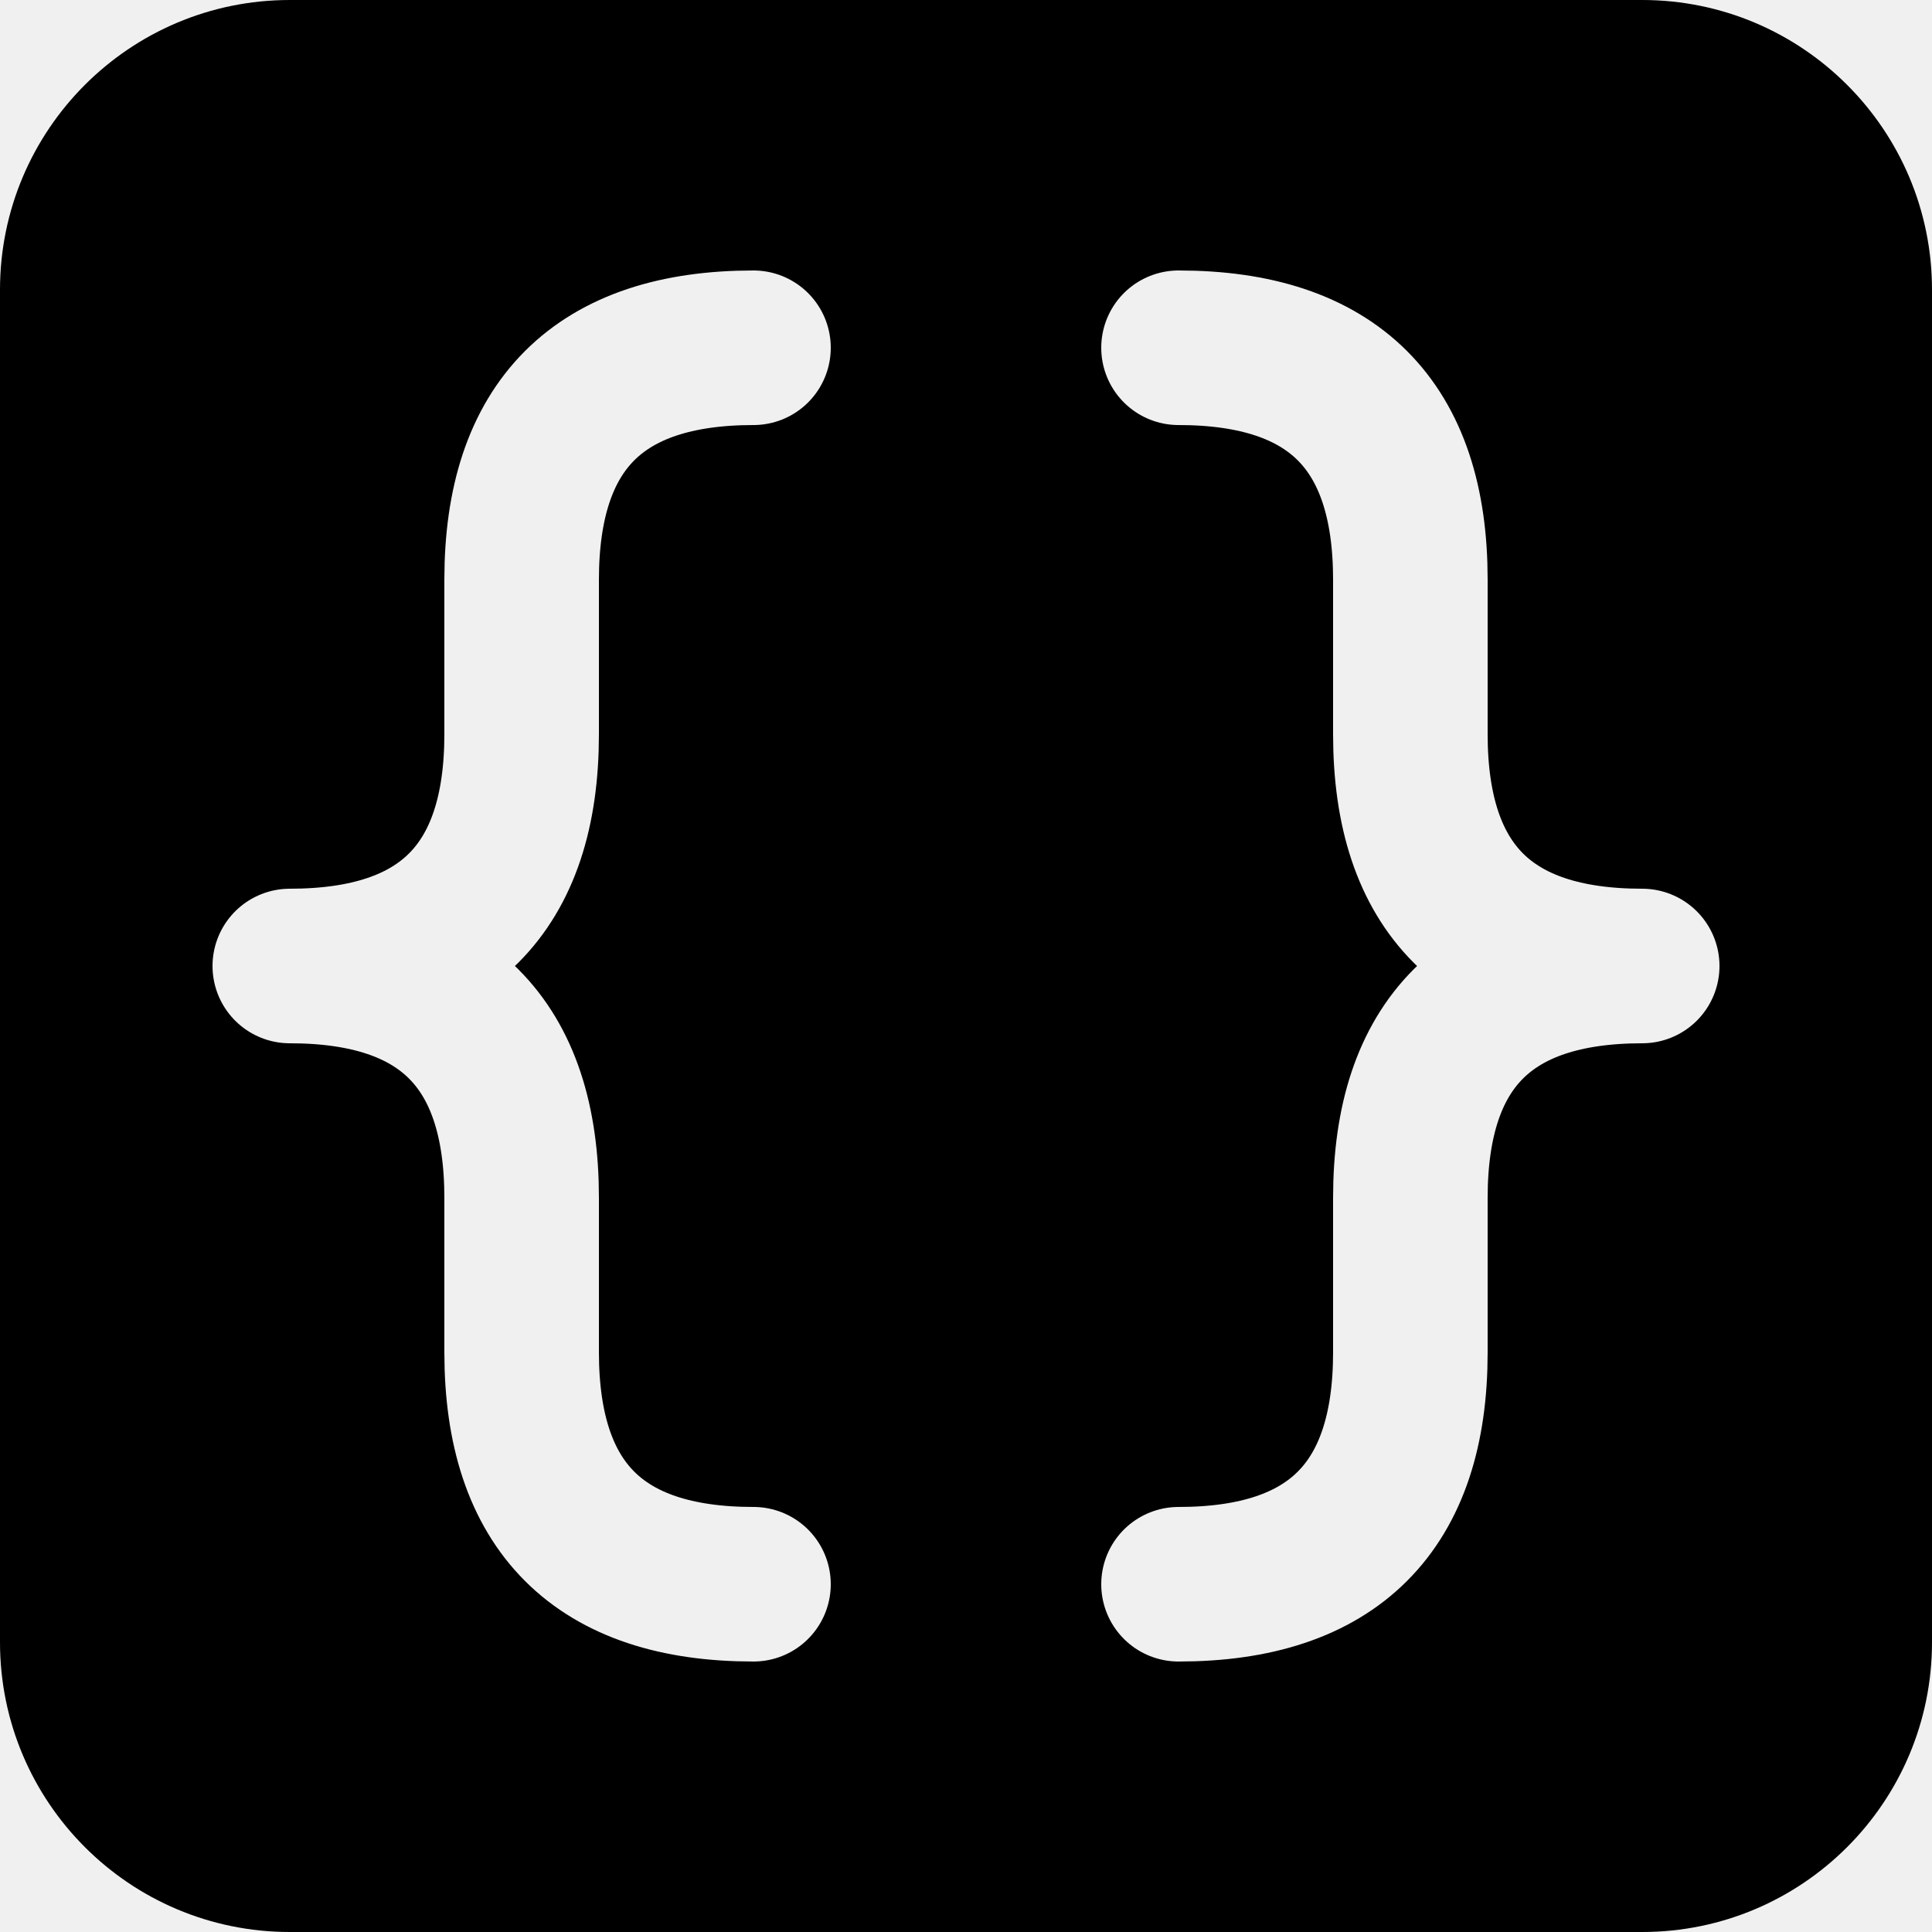
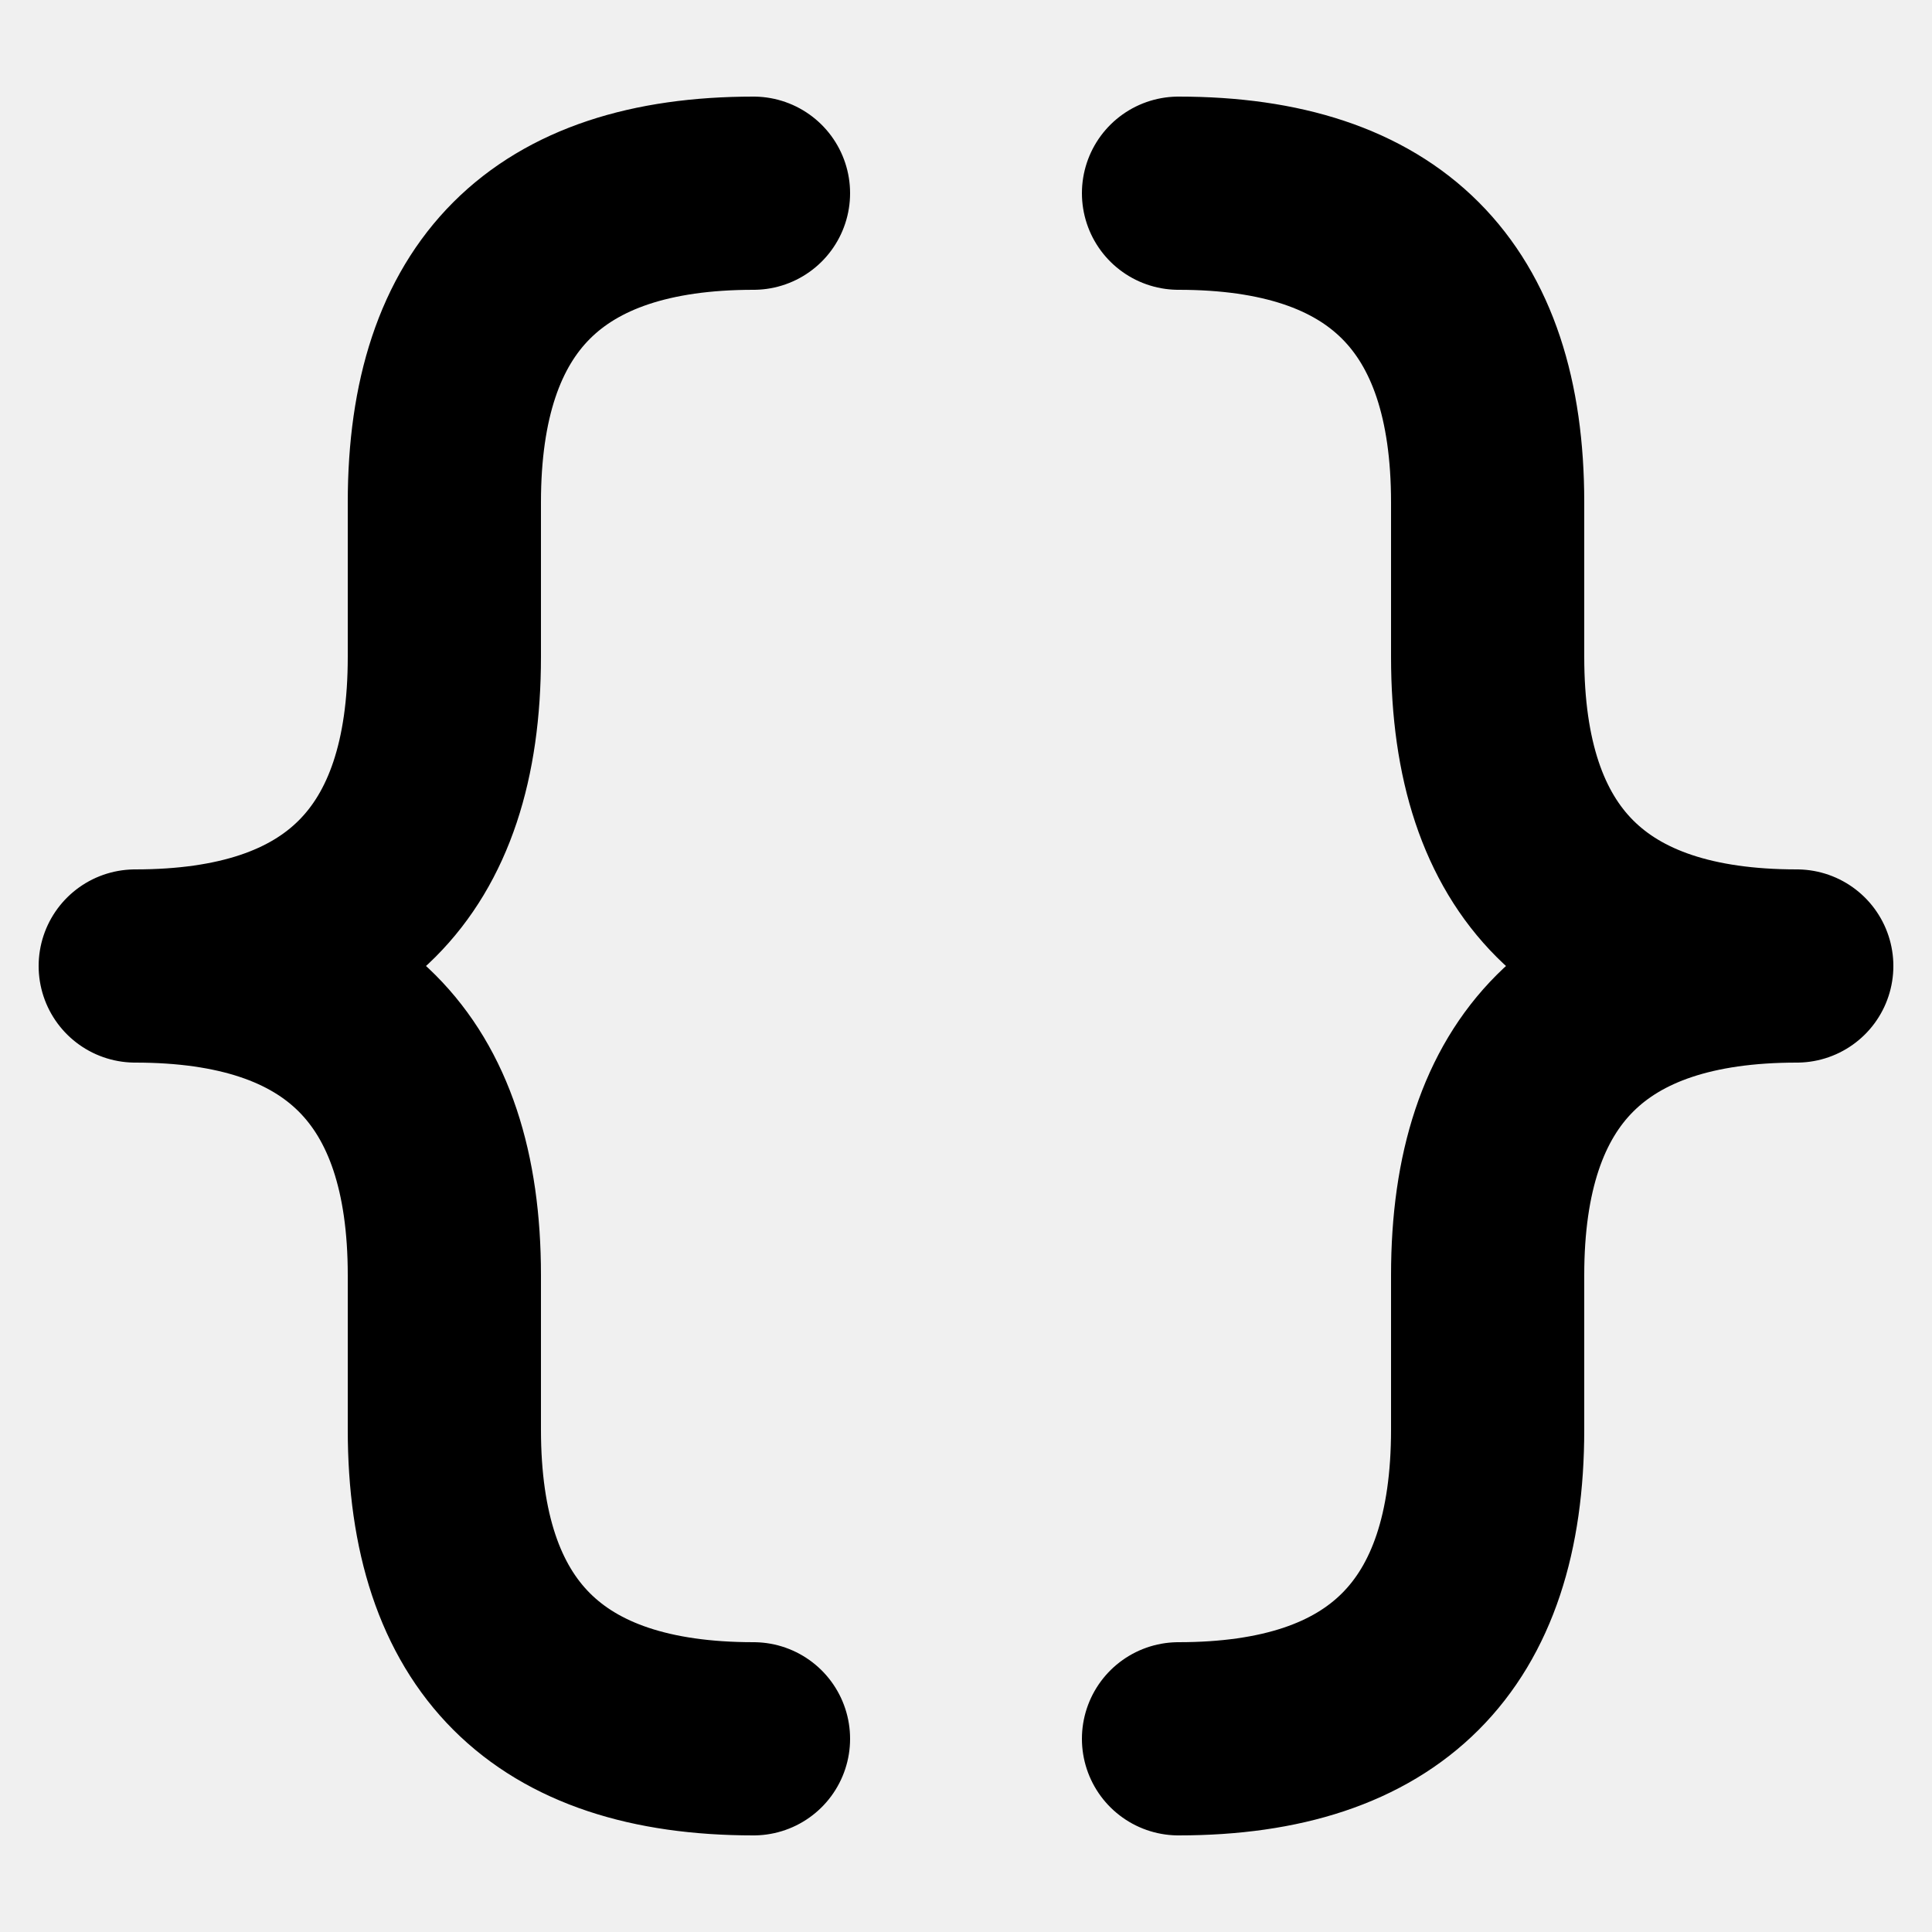
<svg xmlns="http://www.w3.org/2000/svg" height="100" viewBox="0 0 100 100" width="100">
-   <mask id="foreground">
-     <rect fill="#fff" height="100" width="100" />
-     <g fill="none" stroke="#000" stroke-linecap="round" stroke-linejoin="round" stroke-width="8">
-       <path d="m39 18q-12 0-12 12v8q0 12-12 12 12 0 12 12v8q0 12 12 12" />
-       <path d="m61 18q12 0 12 12v8q0 12 12 12-12 0-12 12v8q0 12-12 12" />
-     </g>
-   </mask>
-   <rect fill="#000" height="100" rx="15" width="100" mask="url(#foreground)" />
+   <g fill="none" stroke="#000" stroke-linecap="round" stroke-linejoin="round" stroke-width="10">
+     <path d="m39 10q-16 0-16 16v8q0 16-16 16 16 0 16 16v8q0 16 16 16" />
+     <path d="m61 10q16 0 16 16v8q0 16 16 16-16 0-16 16v8q0 16-16 16" />
+   </g>
</svg>
